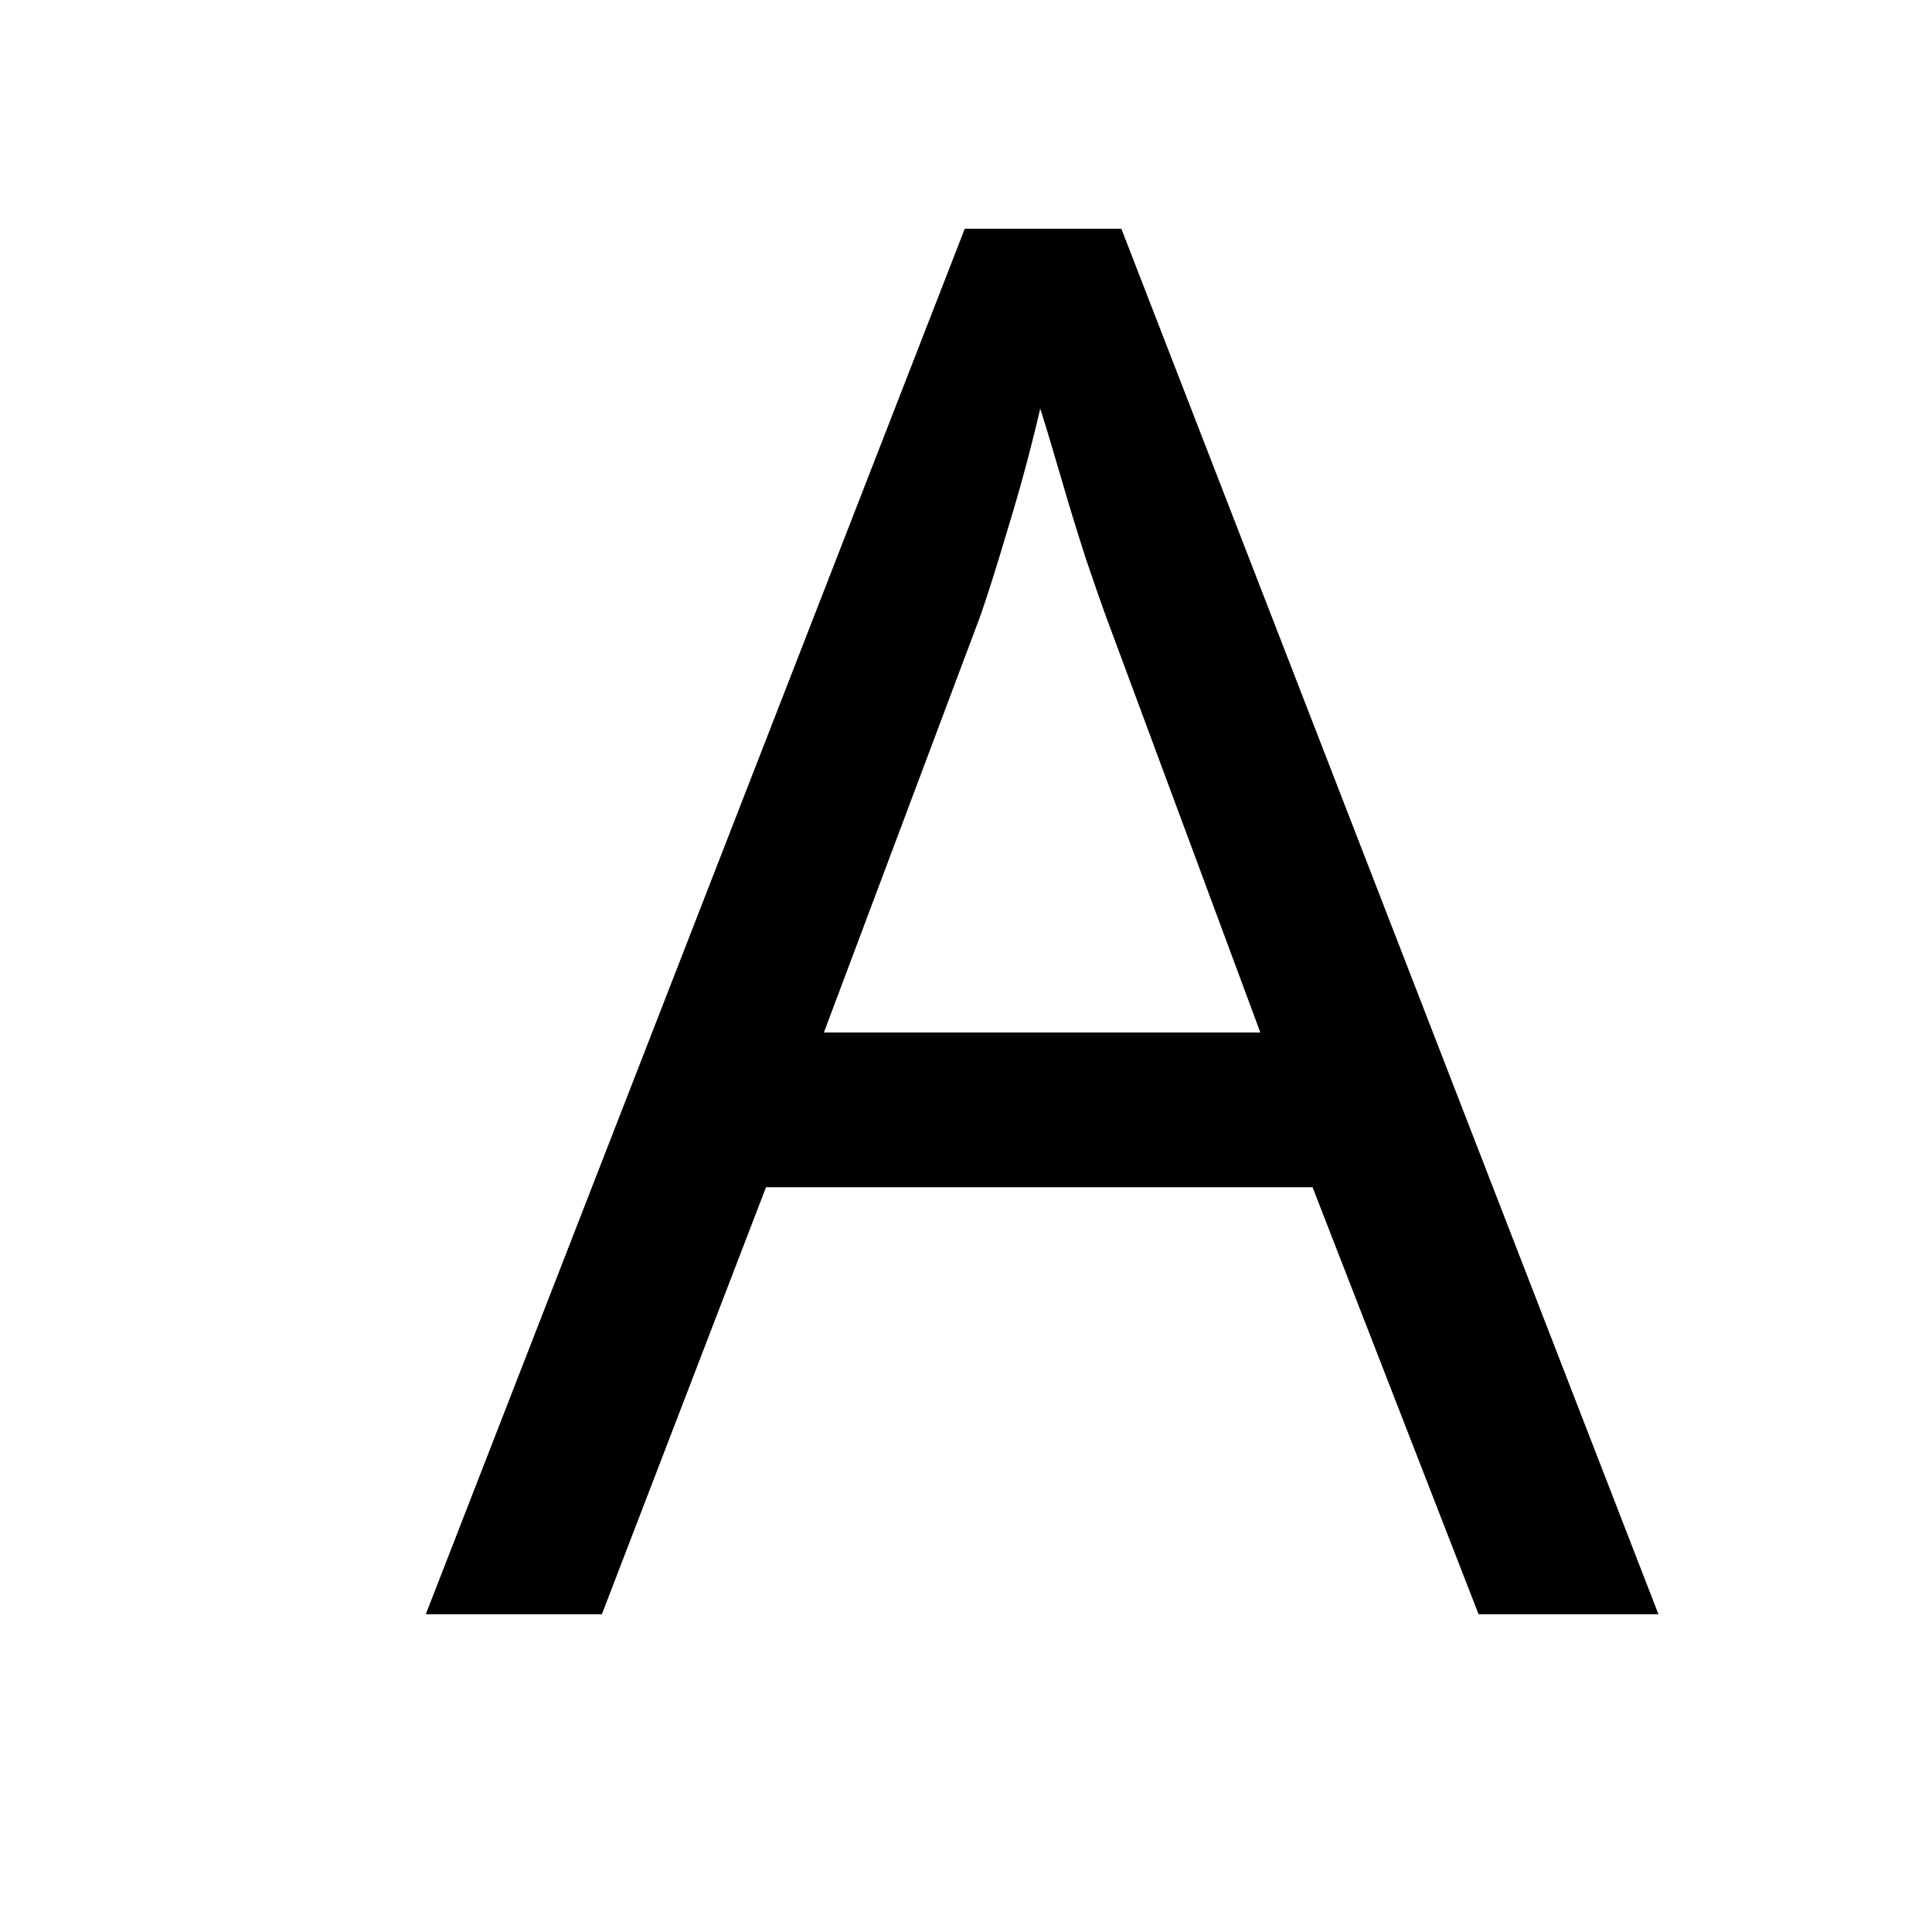
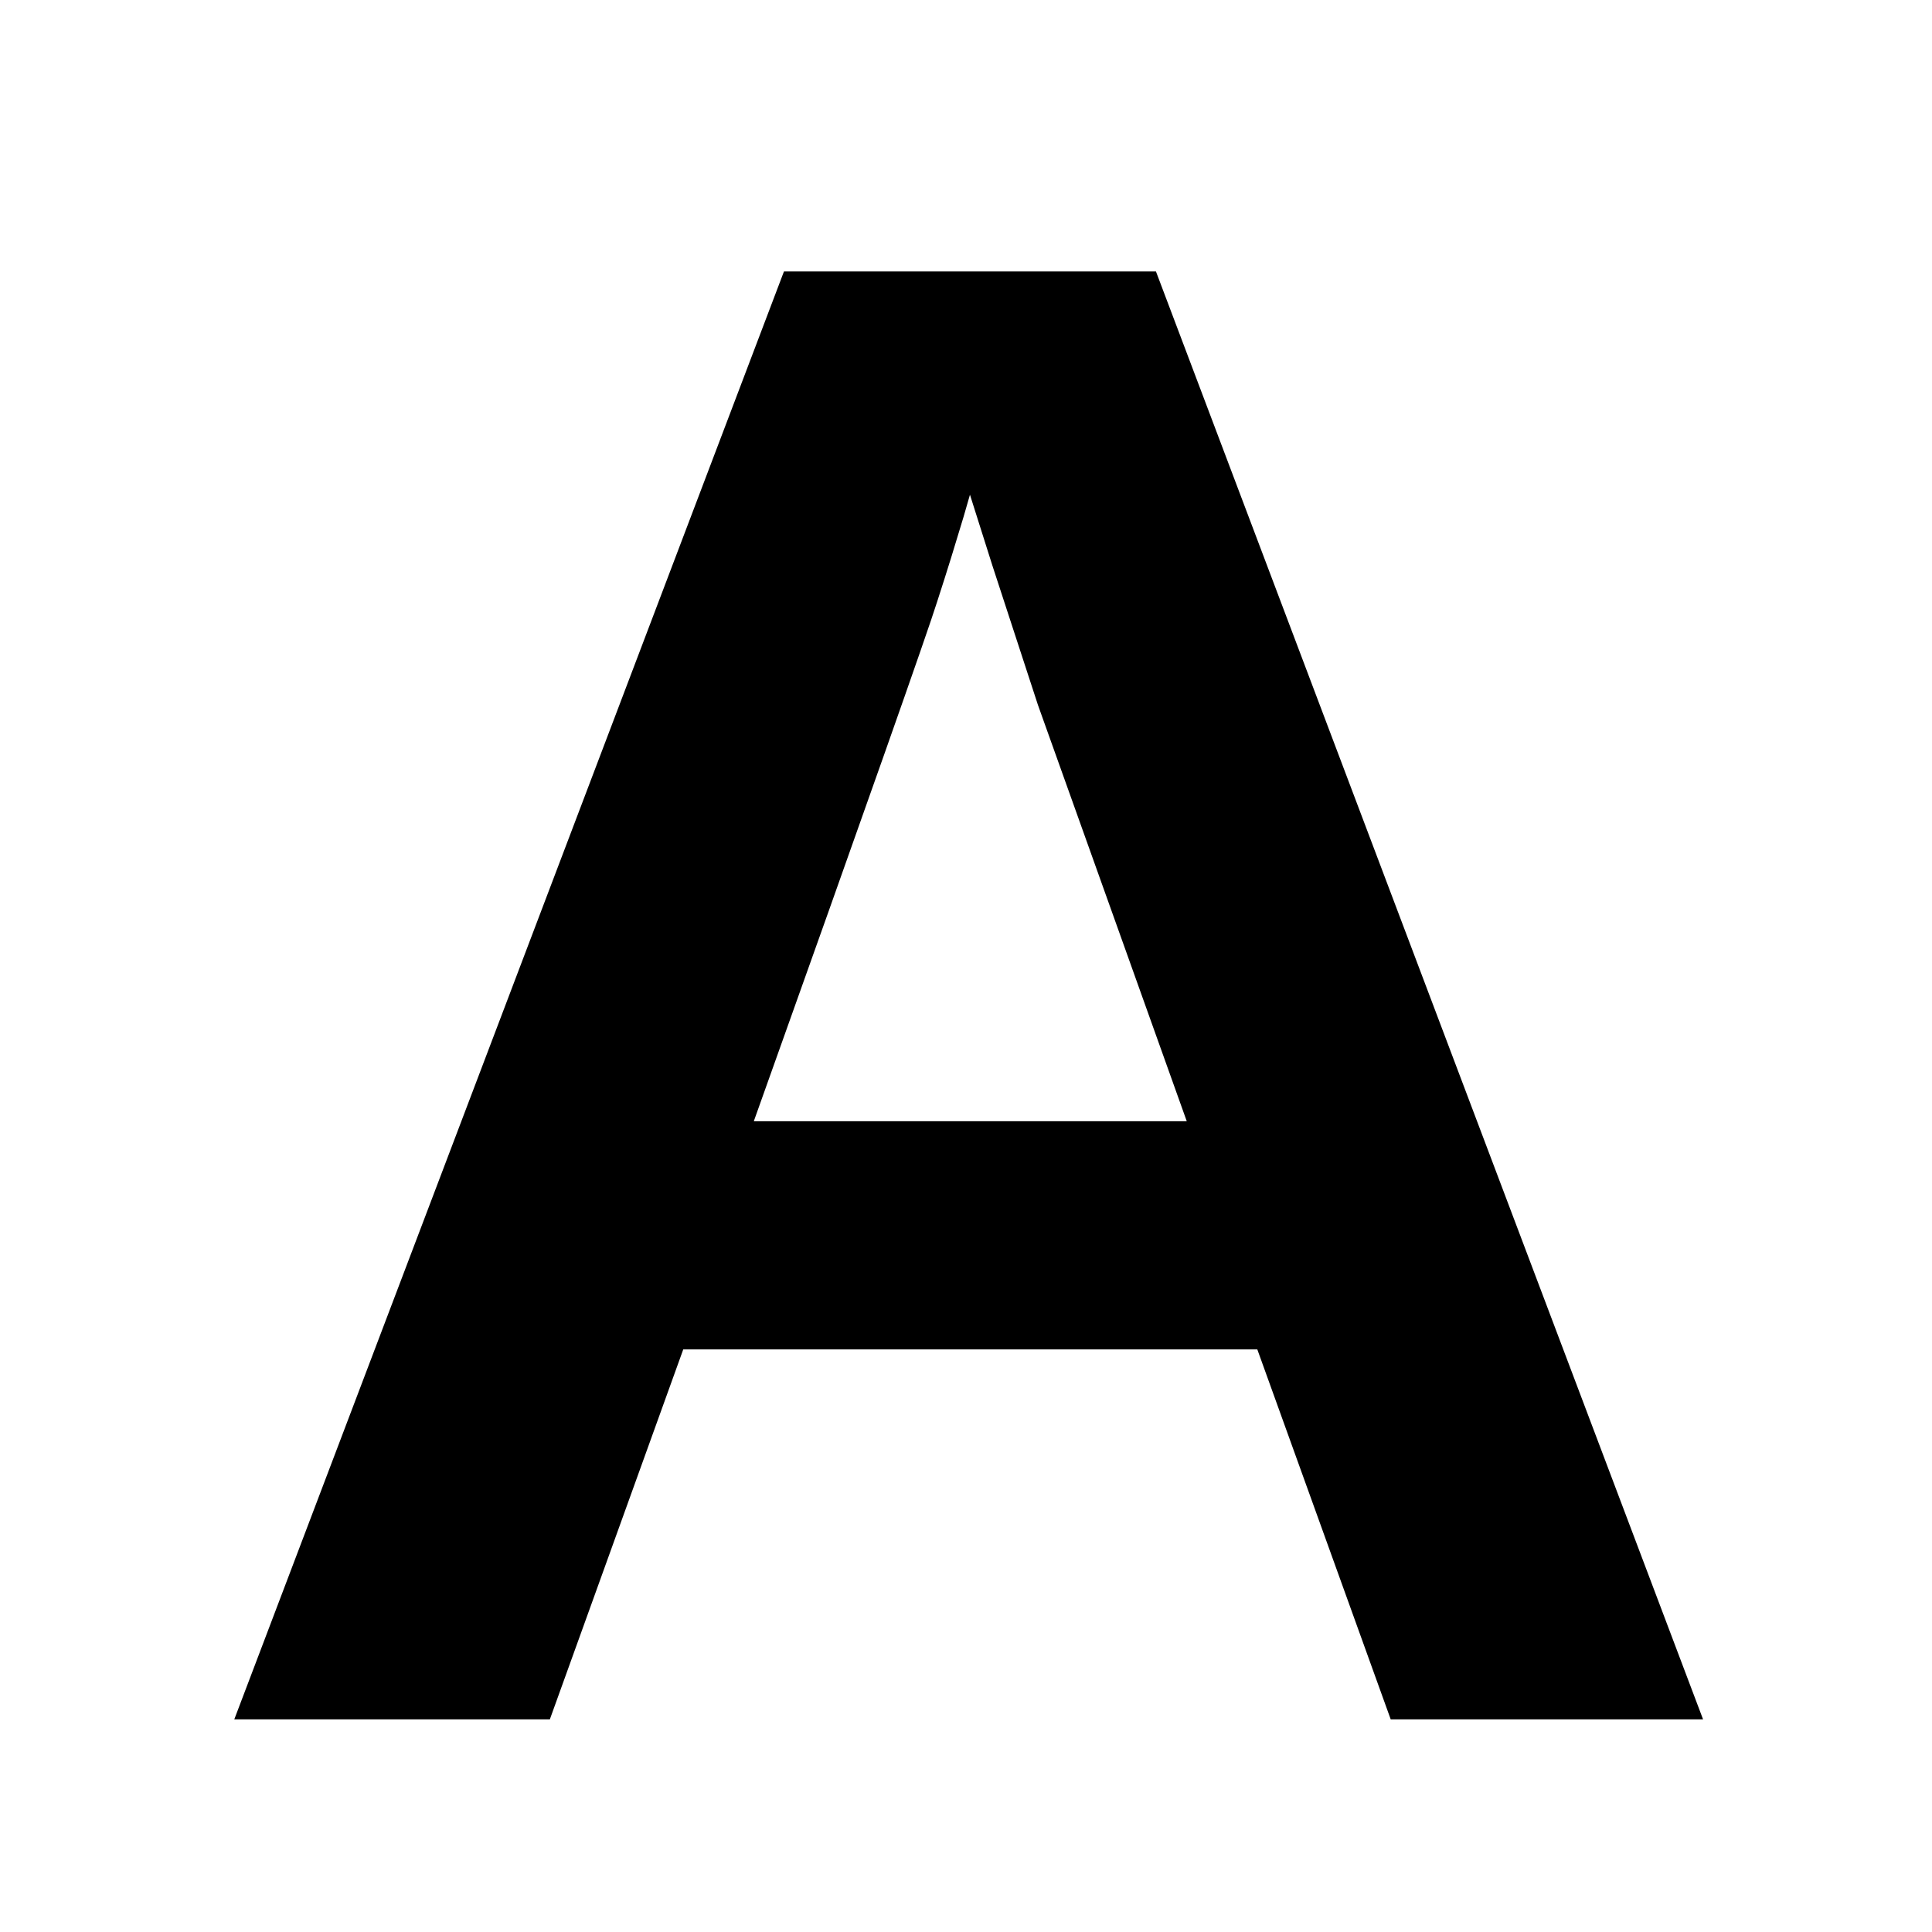
<svg xmlns="http://www.w3.org/2000/svg" version="1.1" id="Layer_1" x="0px" y="0px" viewBox="0 0 48 48" style="enable-background:new 0 0 48 48;" xml:space="preserve">
-   <style type="text/css">
+   <defs id="defs3658" />
+   <style type="text/css" id="style3651">
	.st0{font-family:'MyriadPro-Regular';}
	.st1{font-size:48px;}
</style>
-   <text transform="matrix(1 0 0 1 10.5786 40.1055)" class="st0 st1">A</text>
+   <text class="st0 st1" id="text3653" style="font-style:normal;font-variant:normal;font-weight:bold;font-stretch:normal;font-size:53.333px;font-family:Arial;-inkscape-font-specification:'Arial Bold';stroke-width:1.129" x="4.379" y="43.565" transform="scale(1.019867,0.9805198)">A</text>
</svg>
